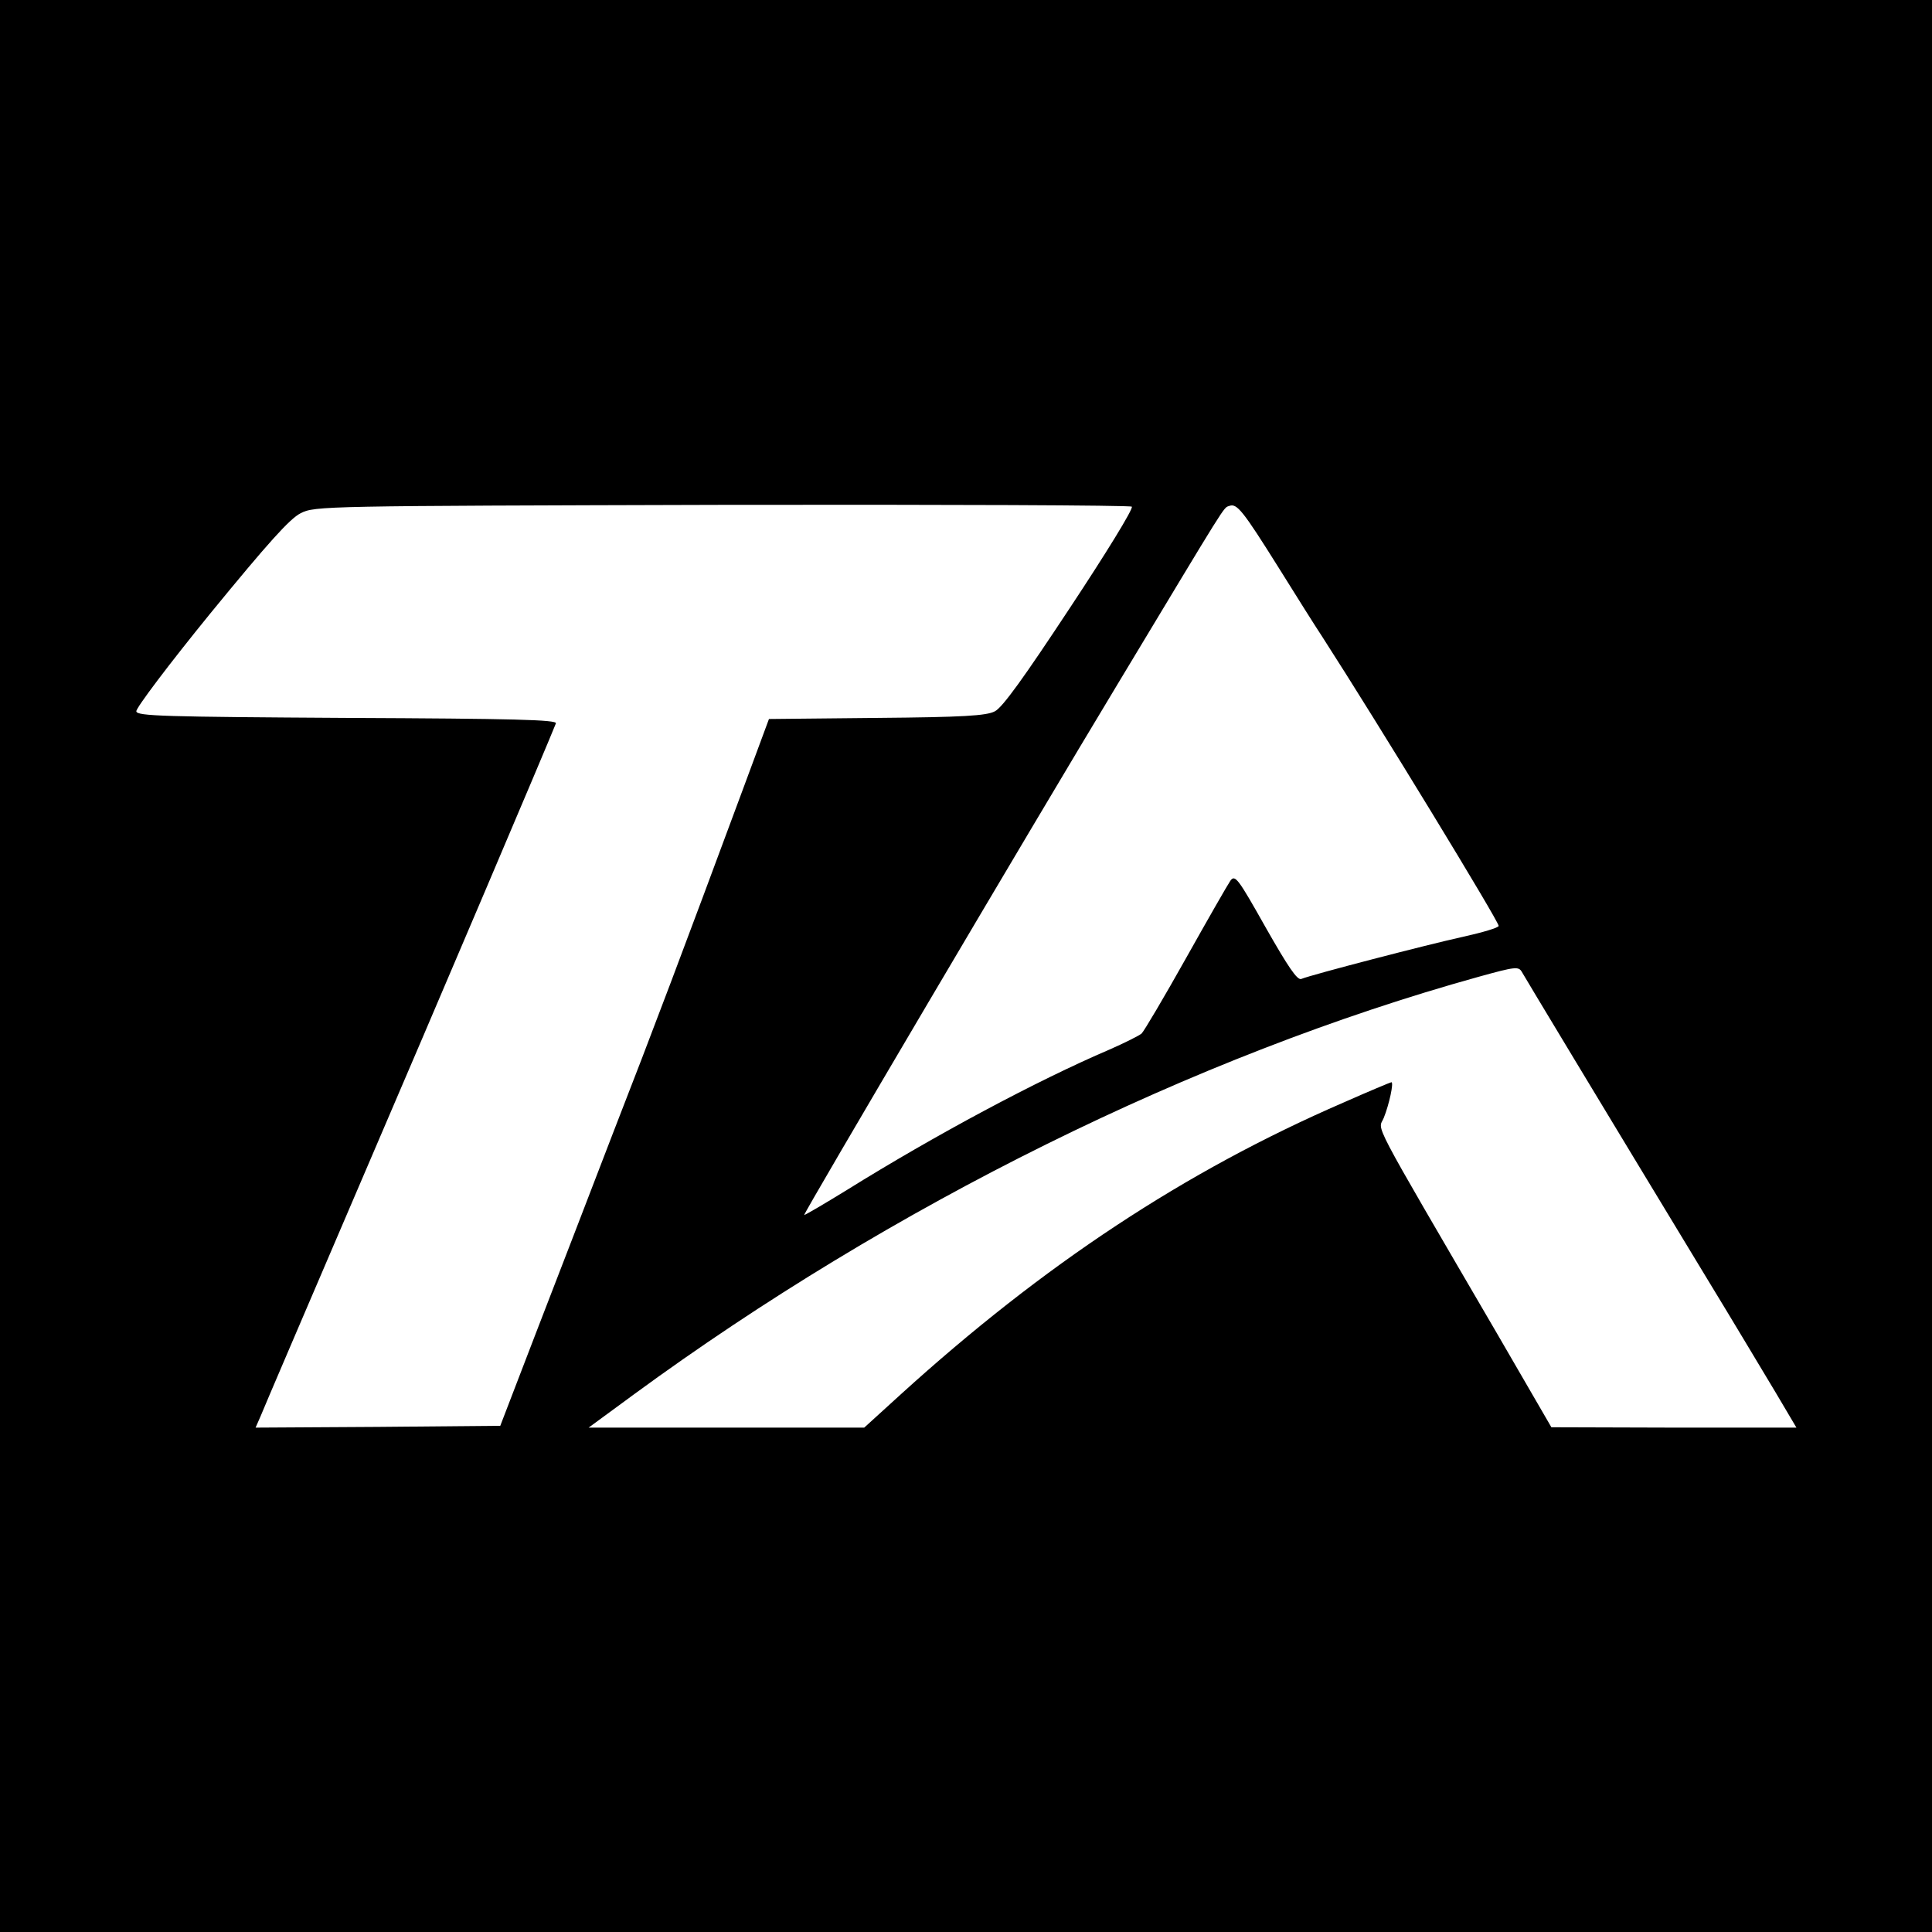
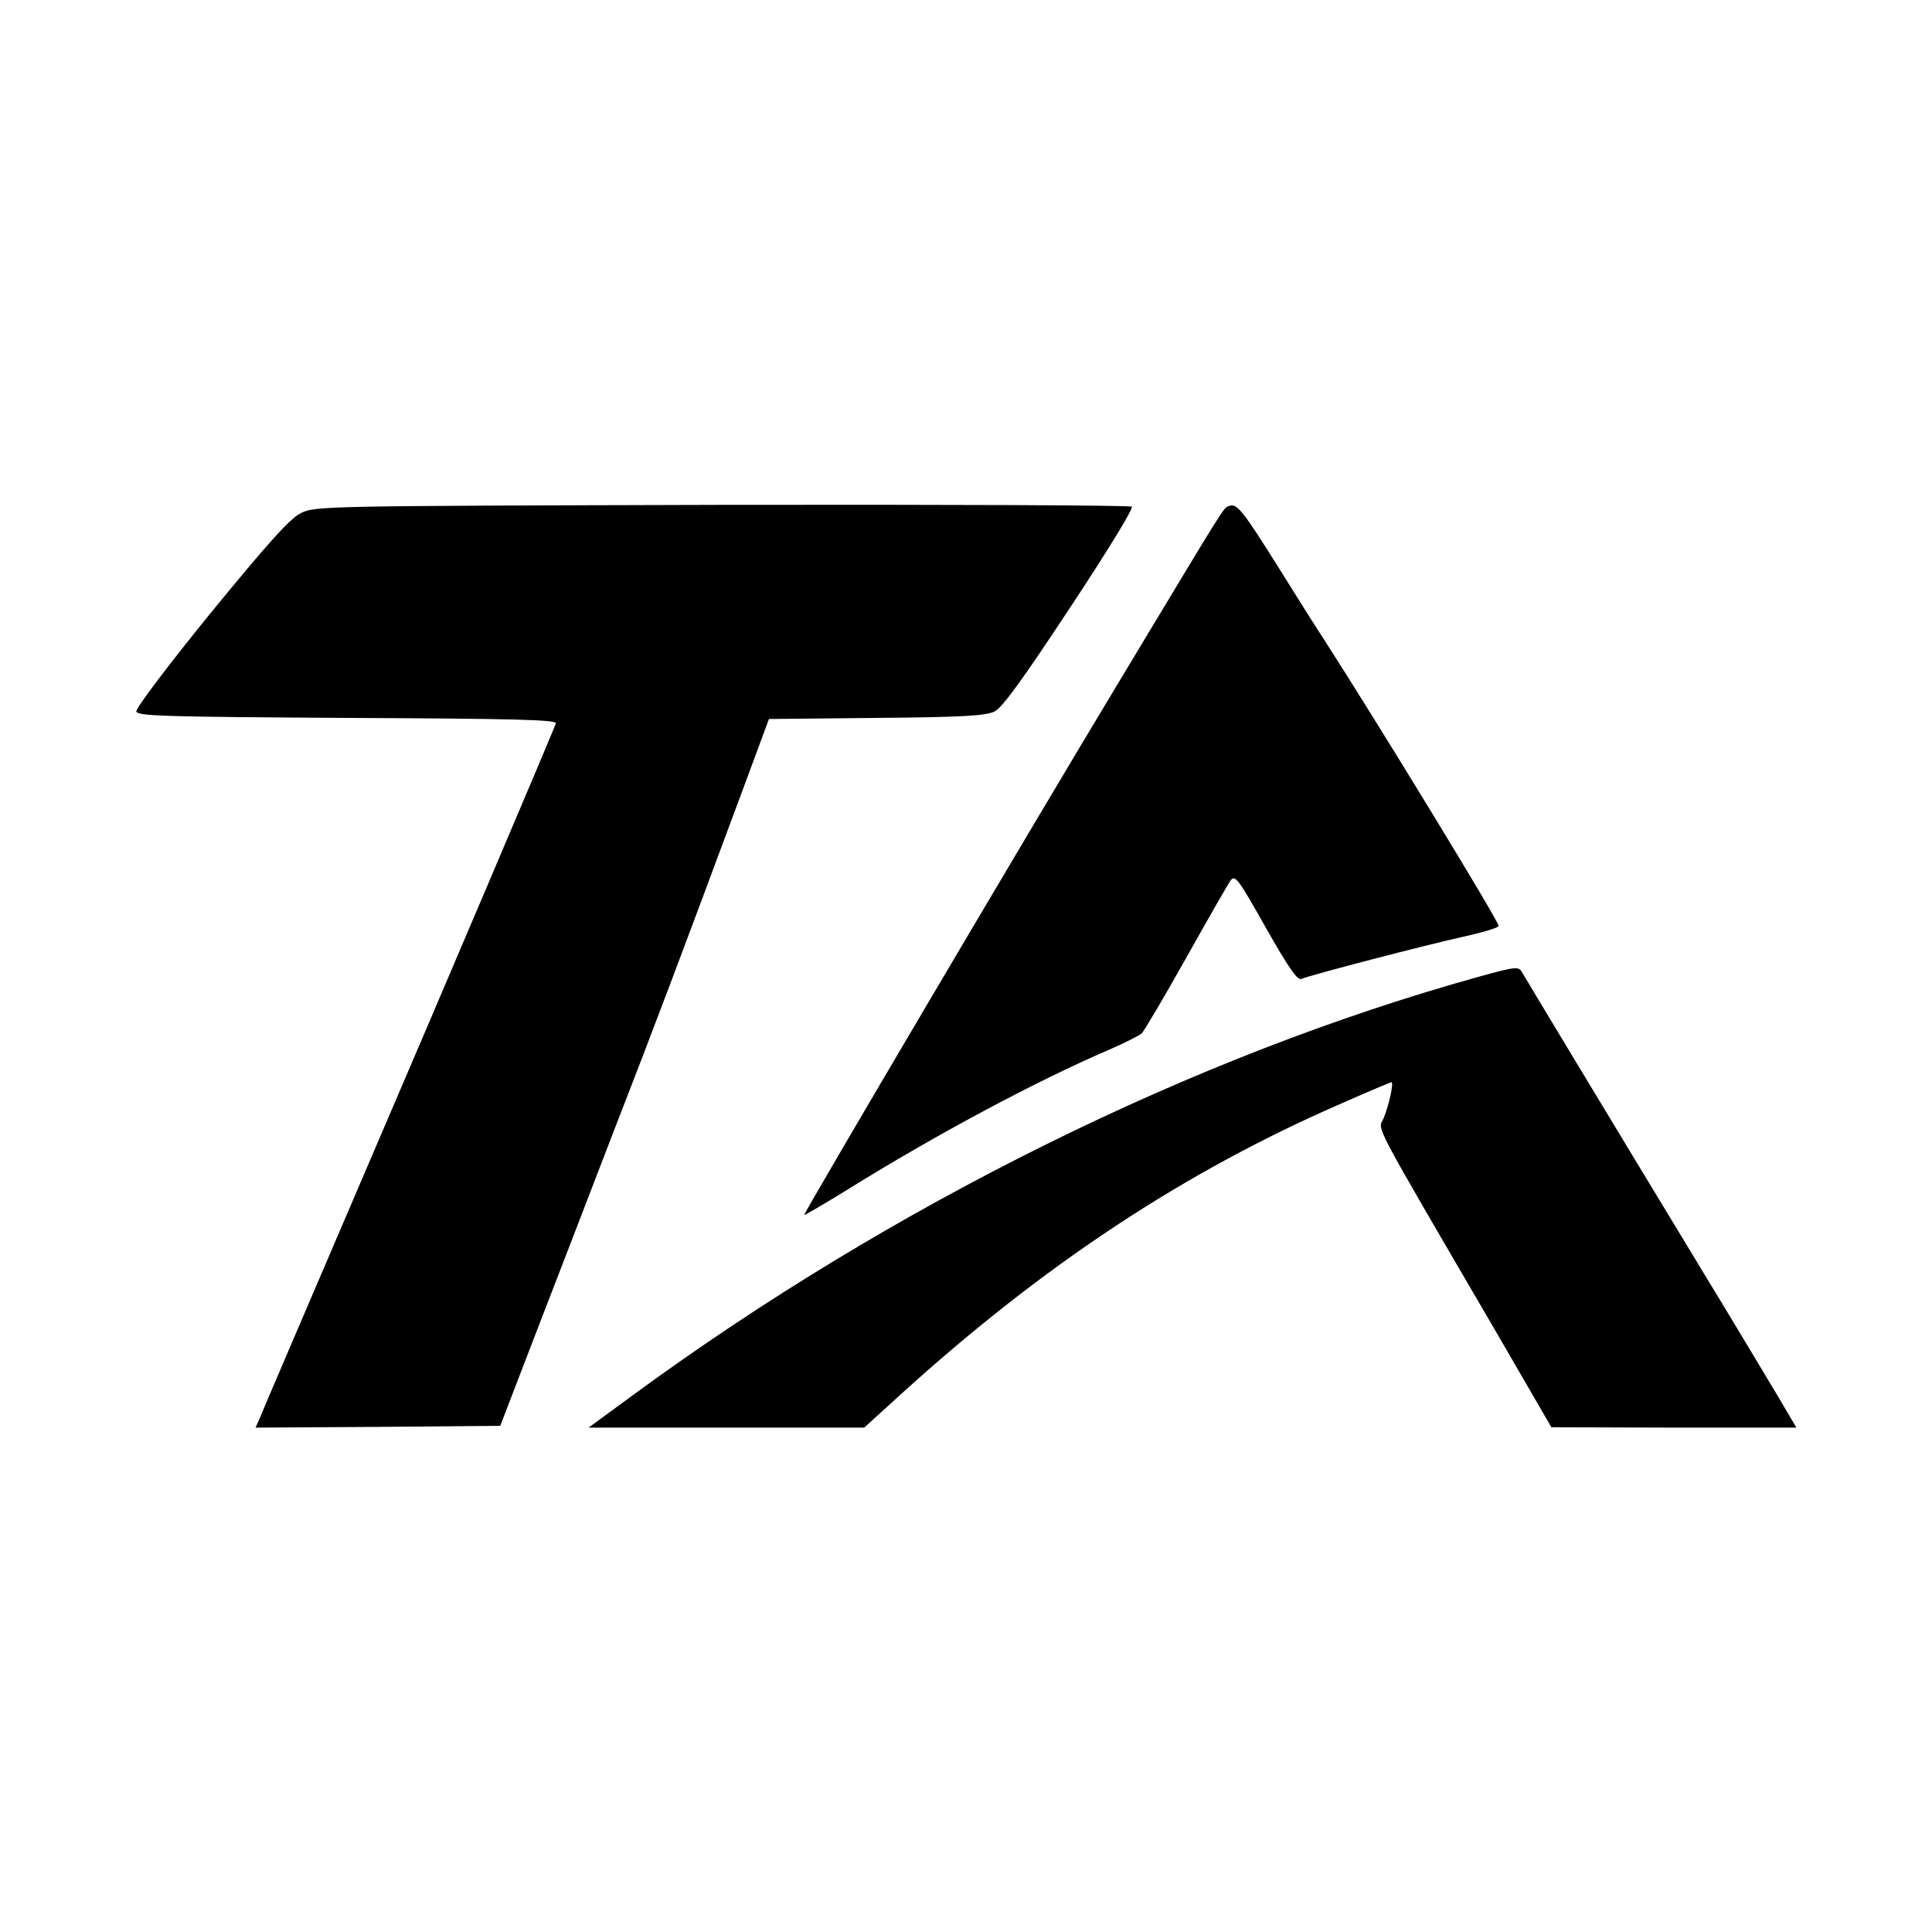
<svg xmlns="http://www.w3.org/2000/svg" width="64" height="64" viewBox="0 0 64 64" role="img" aria-label="Trending Arrivals">
-   <rect width="64" height="64" fill="#000000" />
+   <rect width="64" height="64" fill="#FFFFFF" />
  <g transform="translate(4.48 16.70) scale(0.12044)">
-     <path fill="#FFFFFF" fill-rule="evenodd" d="M34.5 250.8C35.2 249.0 47.6 220.1 62.0 186.5C83.7 136.0 113.8 65.2 115.7 60.3C116.1 59.3 103.9 59.0 58.4 58.8C7.9 58.5 0.5 58.3 0.3 57.0C0.1 56.2 9.3 44.0 20.7 30.0C36.5 10.7 42.5 4.0 45.5 2.5C49.4 0.5 51.8 0.5 161.4 0.2C223.0 0.1 273.7 0.3 274.1 0.7C274.6 1.2 266.9 13.7 257.1 28.5C244.5 47.6 238.5 56.0 236.4 57.0C234.1 58.2 227.7 58.6 203.9 58.8L174.3 59.1L167.0 78.8C150.9 122.2 142.4 144.8 131.4 173.0C125.2 189.2 115.6 214.0 110.2 228.0L100.4 253.5L66.8 253.8L33.1 254.0L34.5 250.8ZM137.1 244.9C208.2 192.8 291.3 151.7 369.5 130.0C379.6 127.2 380.5 127.1 381.4 128.7C382.3 130.3 402.6 164.0 432.3 213.0C439.5 224.8 447.9 238.9 451.1 244.2L456.9 254.0L423.2 254.0L389.5 253.9L374.6 228.2C338.8 166.8 341.9 172.6 343.4 168.8C344.9 165.1 346.2 159.0 345.5 159.0C345.3 159.0 339.3 161.5 332.3 164.6C288.7 183.5 249.8 209.2 210.5 244.9L200.5 254.0L162.6 254.0L124.7 254.0L137.1 244.9ZM184.0 195.5C184.0 194.7 246.3 89.1 270.2 49.5C300.8 -1.3 299.2 1.1 300.9 0.5C303.0 -0.3 304.6 1.7 314.5 17.5C319.3 25.2 324.7 33.8 326.5 36.5C341.9 60.4 375.0 114.7 375.0 116.0C375.0 116.5 370.6 117.8 365.2 119.0C355.6 121.1 323.6 129.4 320.7 130.6C319.6 131.0 317.1 127.3 310.9 116.4C303.3 102.9 302.5 101.8 301.2 103.6C300.5 104.6 295.0 114.2 289.0 124.9C283.0 135.6 277.5 144.9 276.8 145.6C276.1 146.2 272.1 148.2 268.0 150.0C247.9 158.6 219.9 173.6 195.8 188.6C189.3 192.6 184.0 195.7 184.0 195.5Z" />
+     <path fill="#000000" fill-rule="evenodd" d="M34.5 250.8C35.2 249.0 47.6 220.1 62.0 186.5C83.7 136.0 113.8 65.2 115.7 60.3C116.1 59.3 103.9 59.0 58.4 58.8C7.9 58.5 0.5 58.3 0.3 57.0C0.1 56.2 9.3 44.0 20.7 30.0C36.5 10.7 42.5 4.0 45.5 2.5C49.4 0.5 51.8 0.5 161.4 0.2C223.0 0.1 273.7 0.3 274.1 0.7C274.6 1.2 266.9 13.7 257.1 28.5C244.5 47.6 238.5 56.0 236.4 57.0C234.1 58.2 227.7 58.6 203.9 58.8L174.3 59.1L167.0 78.8C150.9 122.2 142.4 144.8 131.4 173.0C125.2 189.2 115.6 214.0 110.2 228.0L100.4 253.5L66.8 253.8L33.1 254.0L34.5 250.8ZM137.1 244.9C208.2 192.8 291.3 151.7 369.5 130.0C379.6 127.2 380.5 127.1 381.4 128.7C382.3 130.3 402.6 164.0 432.3 213.0C439.5 224.8 447.9 238.9 451.1 244.2L456.9 254.0L423.2 254.0L389.5 253.9L374.6 228.2C338.8 166.8 341.9 172.6 343.4 168.8C344.9 165.1 346.2 159.0 345.5 159.0C345.3 159.0 339.3 161.5 332.3 164.6C288.7 183.5 249.8 209.2 210.5 244.9L200.5 254.0L162.6 254.0L124.7 254.0L137.1 244.9ZM184.0 195.5C184.0 194.7 246.3 89.1 270.2 49.5C300.8 -1.3 299.2 1.1 300.9 0.5C303.0 -0.3 304.6 1.7 314.5 17.5C319.3 25.2 324.7 33.8 326.5 36.5C341.9 60.4 375.0 114.7 375.0 116.0C375.0 116.5 370.6 117.8 365.2 119.0C355.6 121.1 323.6 129.4 320.7 130.6C319.6 131.0 317.1 127.3 310.9 116.4C303.3 102.9 302.5 101.8 301.2 103.6C300.5 104.6 295.0 114.2 289.0 124.9C283.0 135.6 277.5 144.9 276.8 145.6C276.1 146.2 272.1 148.2 268.0 150.0C247.9 158.6 219.9 173.6 195.8 188.6C189.3 192.6 184.0 195.7 184.0 195.5Z" />
  </g>
</svg>
